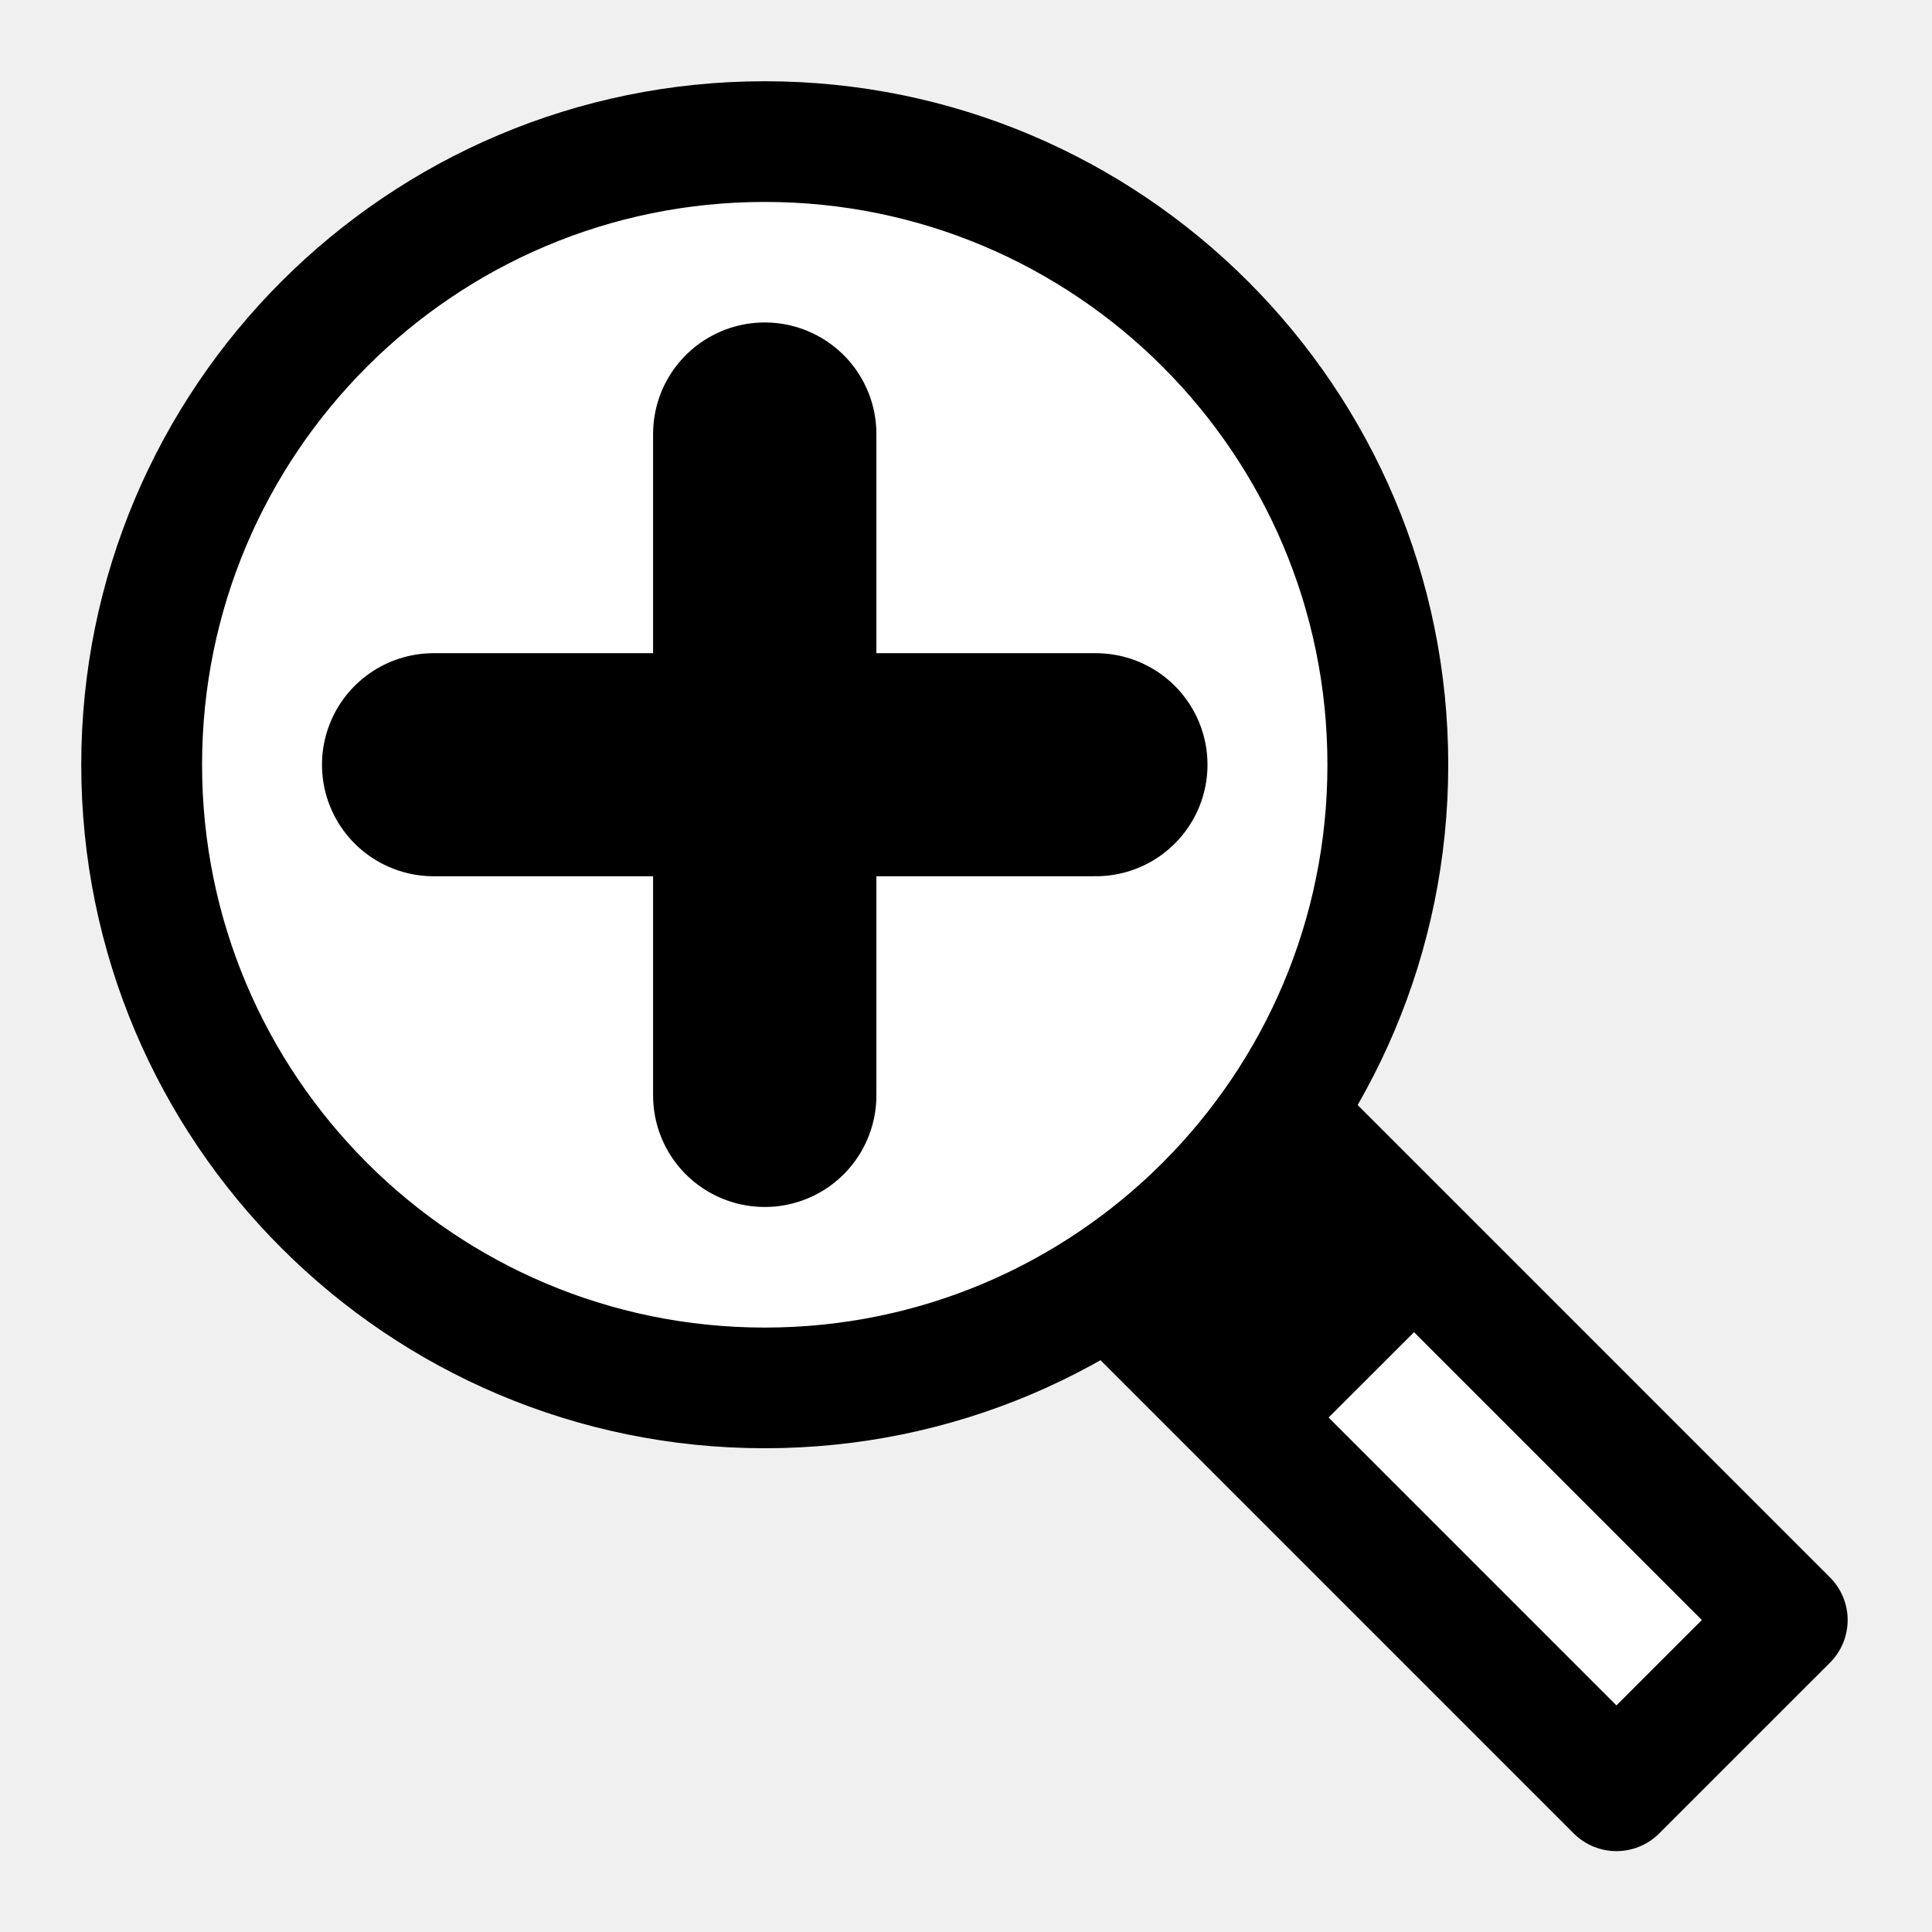
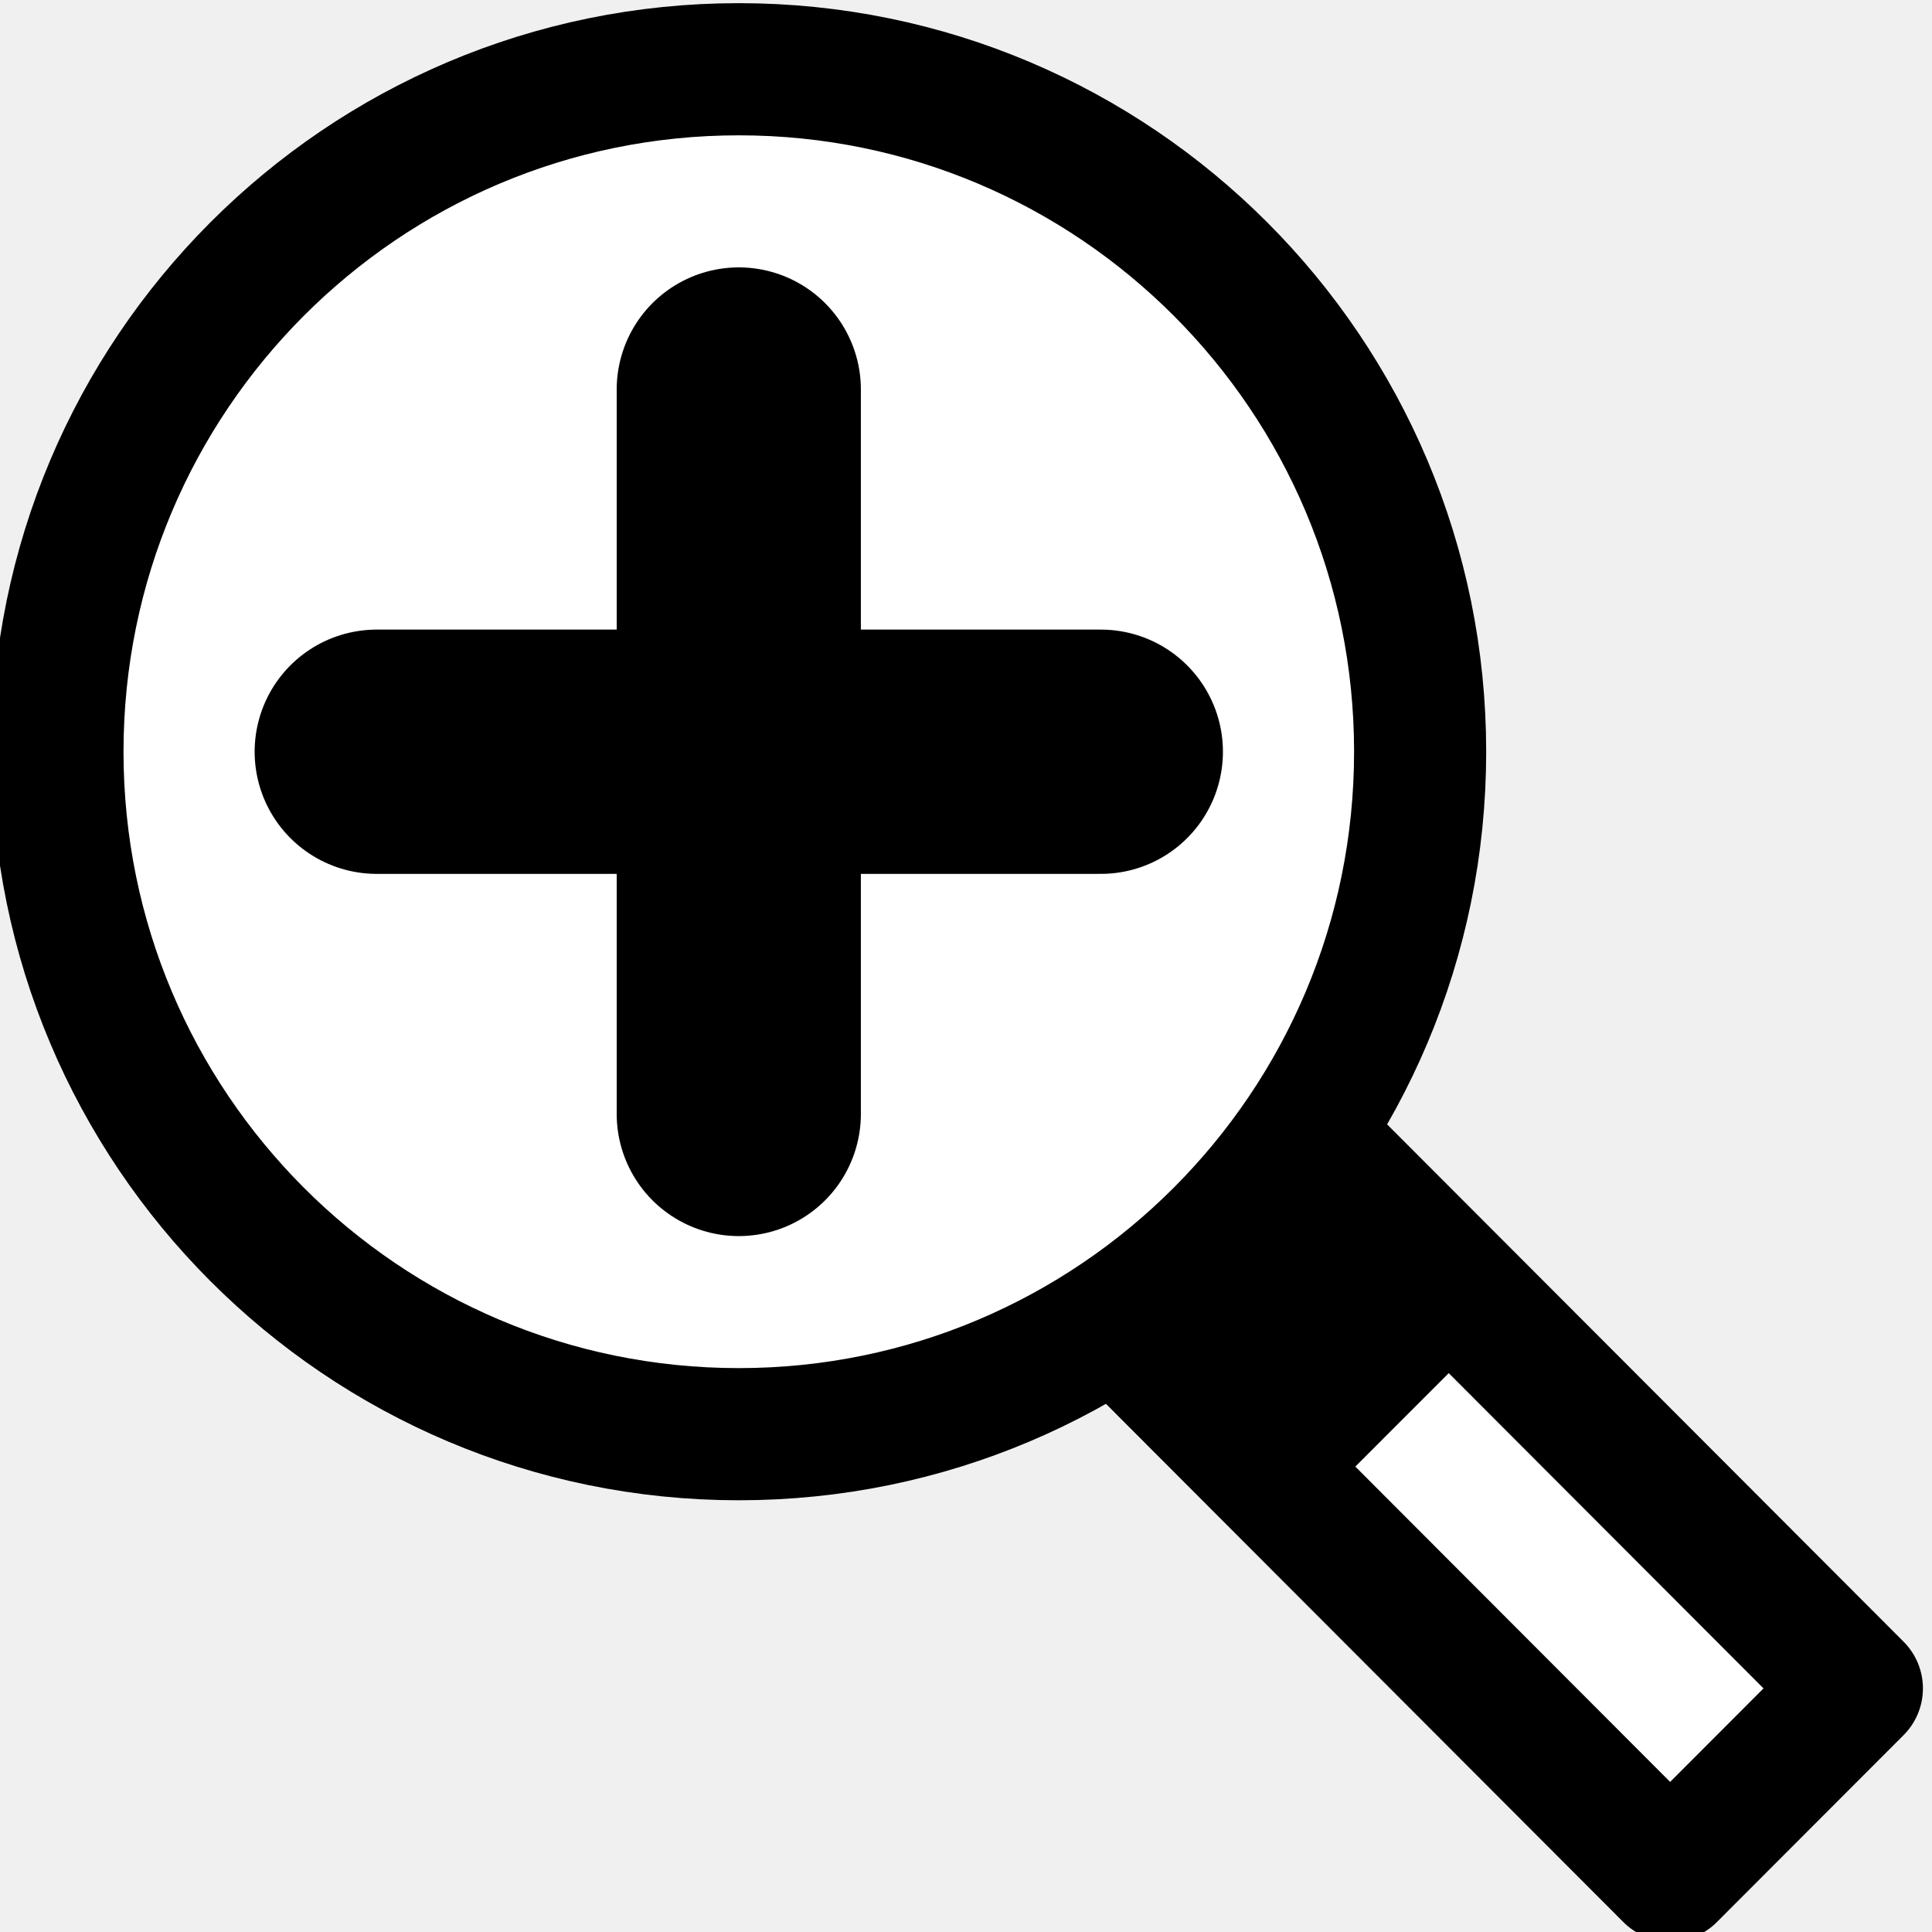
<svg xmlns="http://www.w3.org/2000/svg" height="24" viewBox="0 0 24 24" width="24">
-   <g transform="matrix(.9565239 0 0 .9554569 .6502431 -981.7904)">
-     <path d="m15.139 1041.223c-.393 1.747-2.218 2.22-2.218 2.22l7.392 7.401 2.218-2.22z" fill="#fff" fill-rule="evenodd" stroke="#000" stroke-linejoin="round" stroke-width="1.569" />
-     <path d="m1.16 1037.504c0 4.475 3.623 8.102 8.092 8.102 4.469 0 8.092-3.627 8.092-8.102 0-4.475-3.623-8.102-8.092-8.102-4.469 0-8.092 3.628-8.092 8.102z" style="fill:#fff;stroke:#000;stroke-width:1.569;stroke-linecap:round;stroke-linejoin:round;stroke-dashoffset:7" />
-     <g fill="none" stroke="#000" stroke-linecap="round" stroke-linejoin="round" stroke-width="2.9" transform="translate(.1018275 .3826)">
-       <path d="m9.15 1032.821v8.6" overflow="visible" />
-       <path d="m13.45 1037.121h-8.6" overflow="visible" />
-     </g>
-     <path d="m18.377 1044.189l-2-2-2 2 2 2z" fill-rule="evenodd" />
+   <path d="M15.139 1041.223c-.393 1.747-2.218 2.22-2.218 2.22l7.392 7.401 2.218-2.22z" fill="#fff" fill-rule="evenodd" stroke="#000" stroke-width="1.569" stroke-linejoin="round" transform="matrix(1.04595 0 0 1.0464 -.4995252 -1076.306)" />
+   <path d="M1.16 1037.504c0 4.475 3.623 8.102 8.092 8.102 4.469 0 8.092-3.627 8.092-8.102 0-4.475-3.623-8.102-8.092-8.102-4.469 0-8.092 3.628-8.092 8.102z" fill="#fff" stroke="#000" stroke-width="1.569" stroke-linecap="round" stroke-linejoin="round" stroke-dashoffset="7" transform="matrix(1.04595 0 0 1.0464 -.4995252 -1076.306)" />
+   <g fill="none" stroke="#000" stroke-width="2.9" stroke-linecap="round" stroke-linejoin="round">
+     <path d="M9.15 1032.821v8.6M13.45 1037.121H4.85" overflow="visible" transform="matrix(1.04595 0 0 1.0464 -.3930184 -1075.905)" />
  </g>
+   <path d="M18.722 16.332l-2.092-2.093-2.092 2.093 2.092 2.093z" fill-rule="evenodd" />
</svg>
